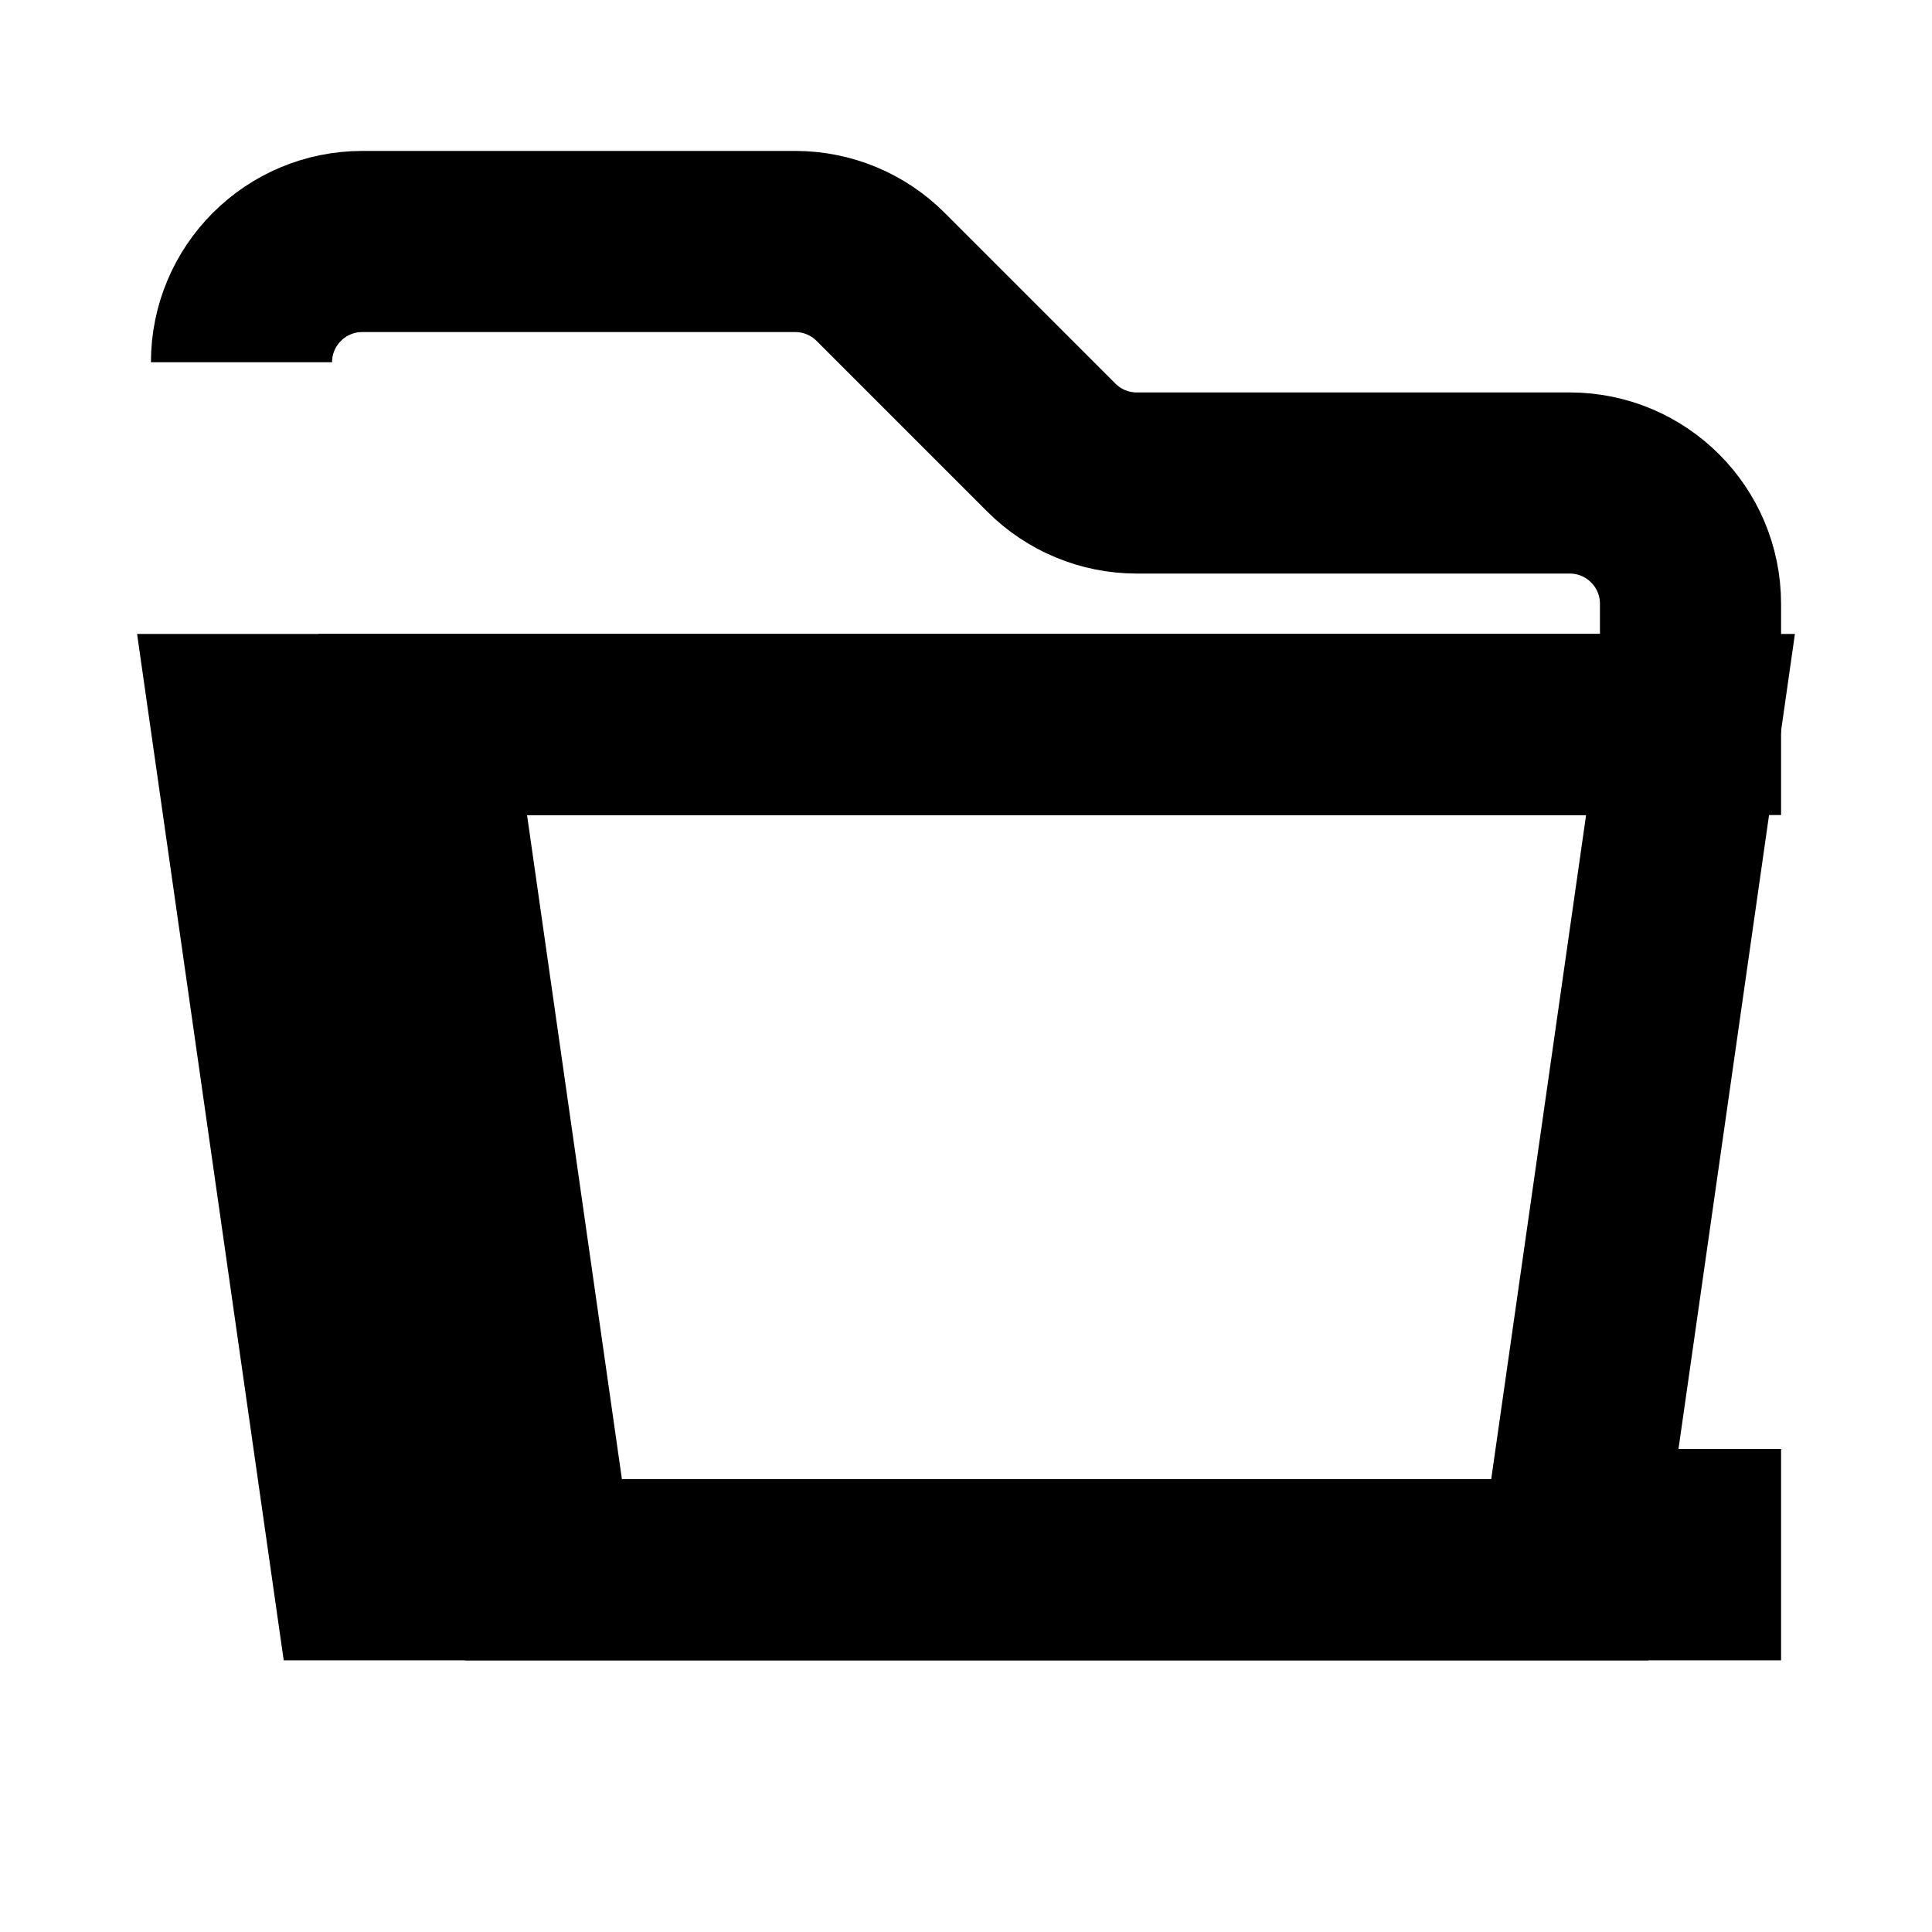
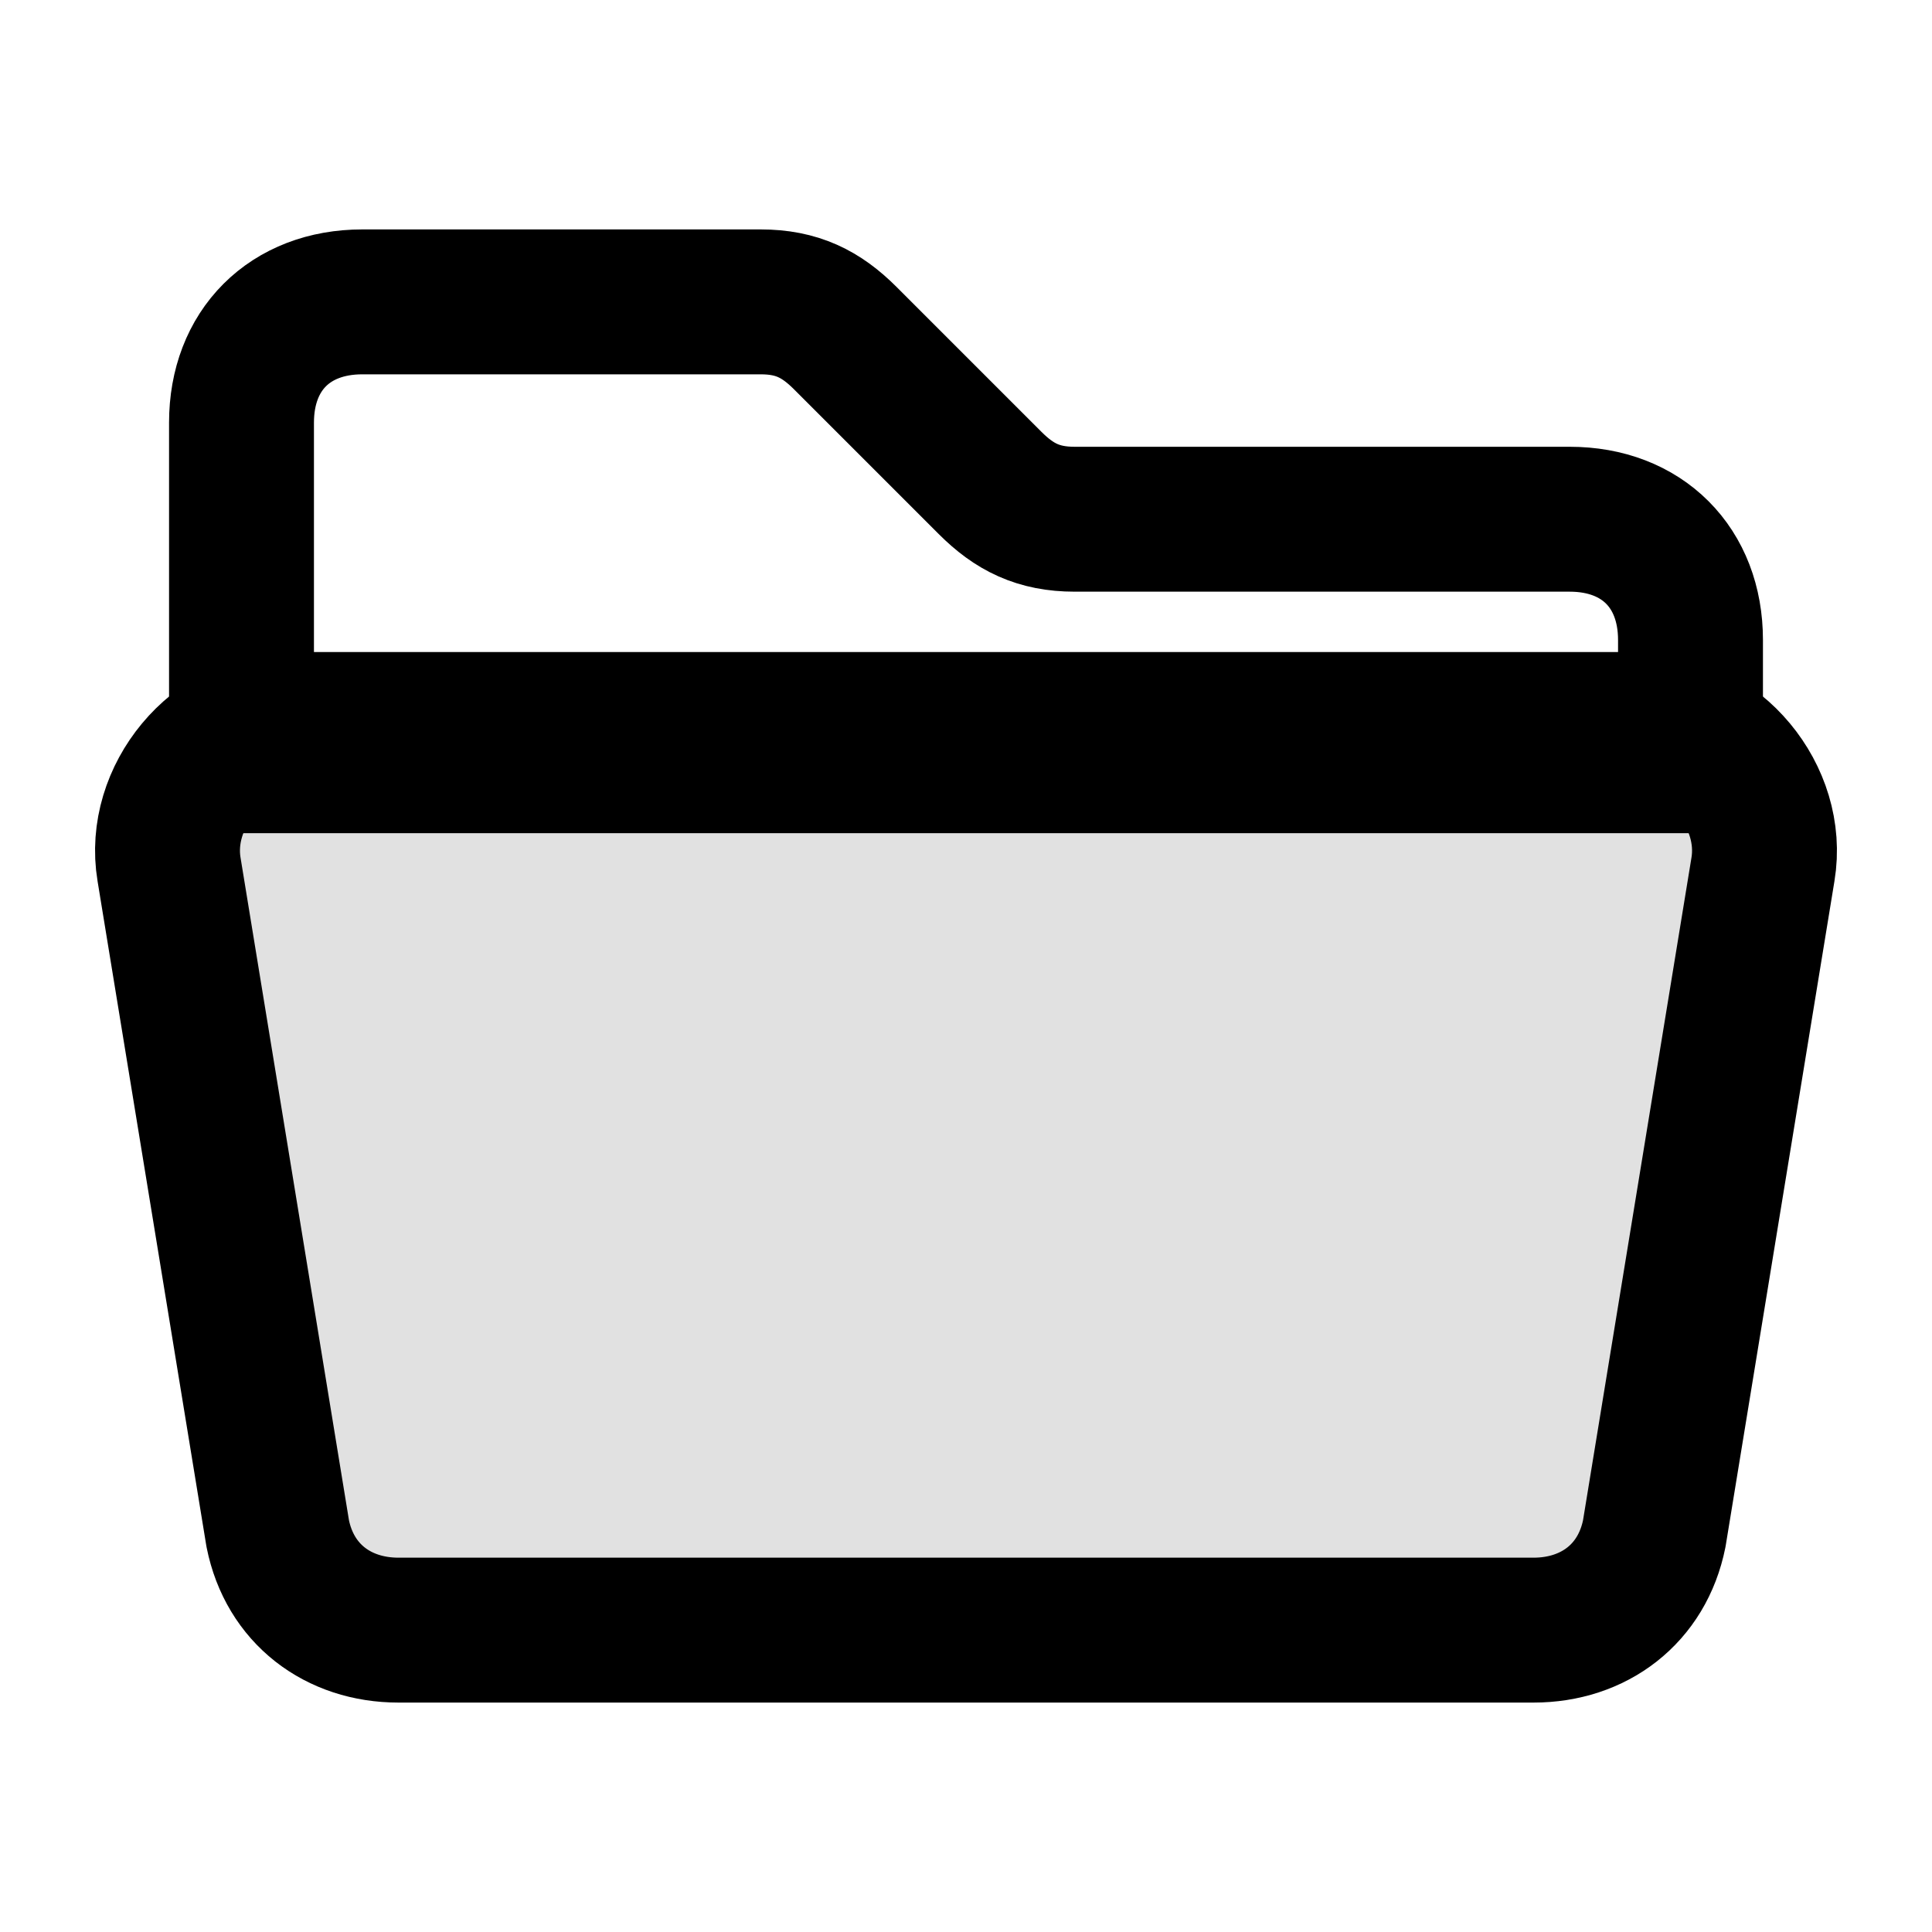
<svg xmlns="http://www.w3.org/2000/svg" width="16" height="16" viewBox="0 0 16 16" fill="none">
-   <path d="M2 3C2 2.448 2.448 2 3 2H6.586C6.851 2 7.105 2.105 7.293 2.293L8.707 3.707C8.895 3.895 9.149 4 9.414 4H13C13.552 4 14 4.448 14 5V6H3.5L4.5 13H14V12" stroke="currentColor" stroke-width="1.5" fill="none" />
-   <path d="M2 6L3 13H13L14 6H2Z" stroke="currentColor" stroke-width="1.5" fill="none" />
+   <path d="M2 5V3.5c0-.6.4-1 1-1h3.3c.3 0 .5.1.7.3l1.2 1.2c.2.2.4.3.7.3H13c.6 0 1 .4 1 1v1H2Z" stroke="currentColor" stroke-width="1.2" fill="none" stroke-linejoin="round" />
+   <path d="M2.4 6h11.2c.6 0 1.1.6 1 1.2l-.9 5.5c-.1.5-.5.8-1 .8H3.3c-.5 0-.9-.3-1-.8L1.4 7.2C1.3 6.6 1.8 6 2.4 6Z" stroke="currentColor" stroke-width="1.2" fill="currentColor" fill-opacity="0.12" stroke-linejoin="round" />
</svg>
